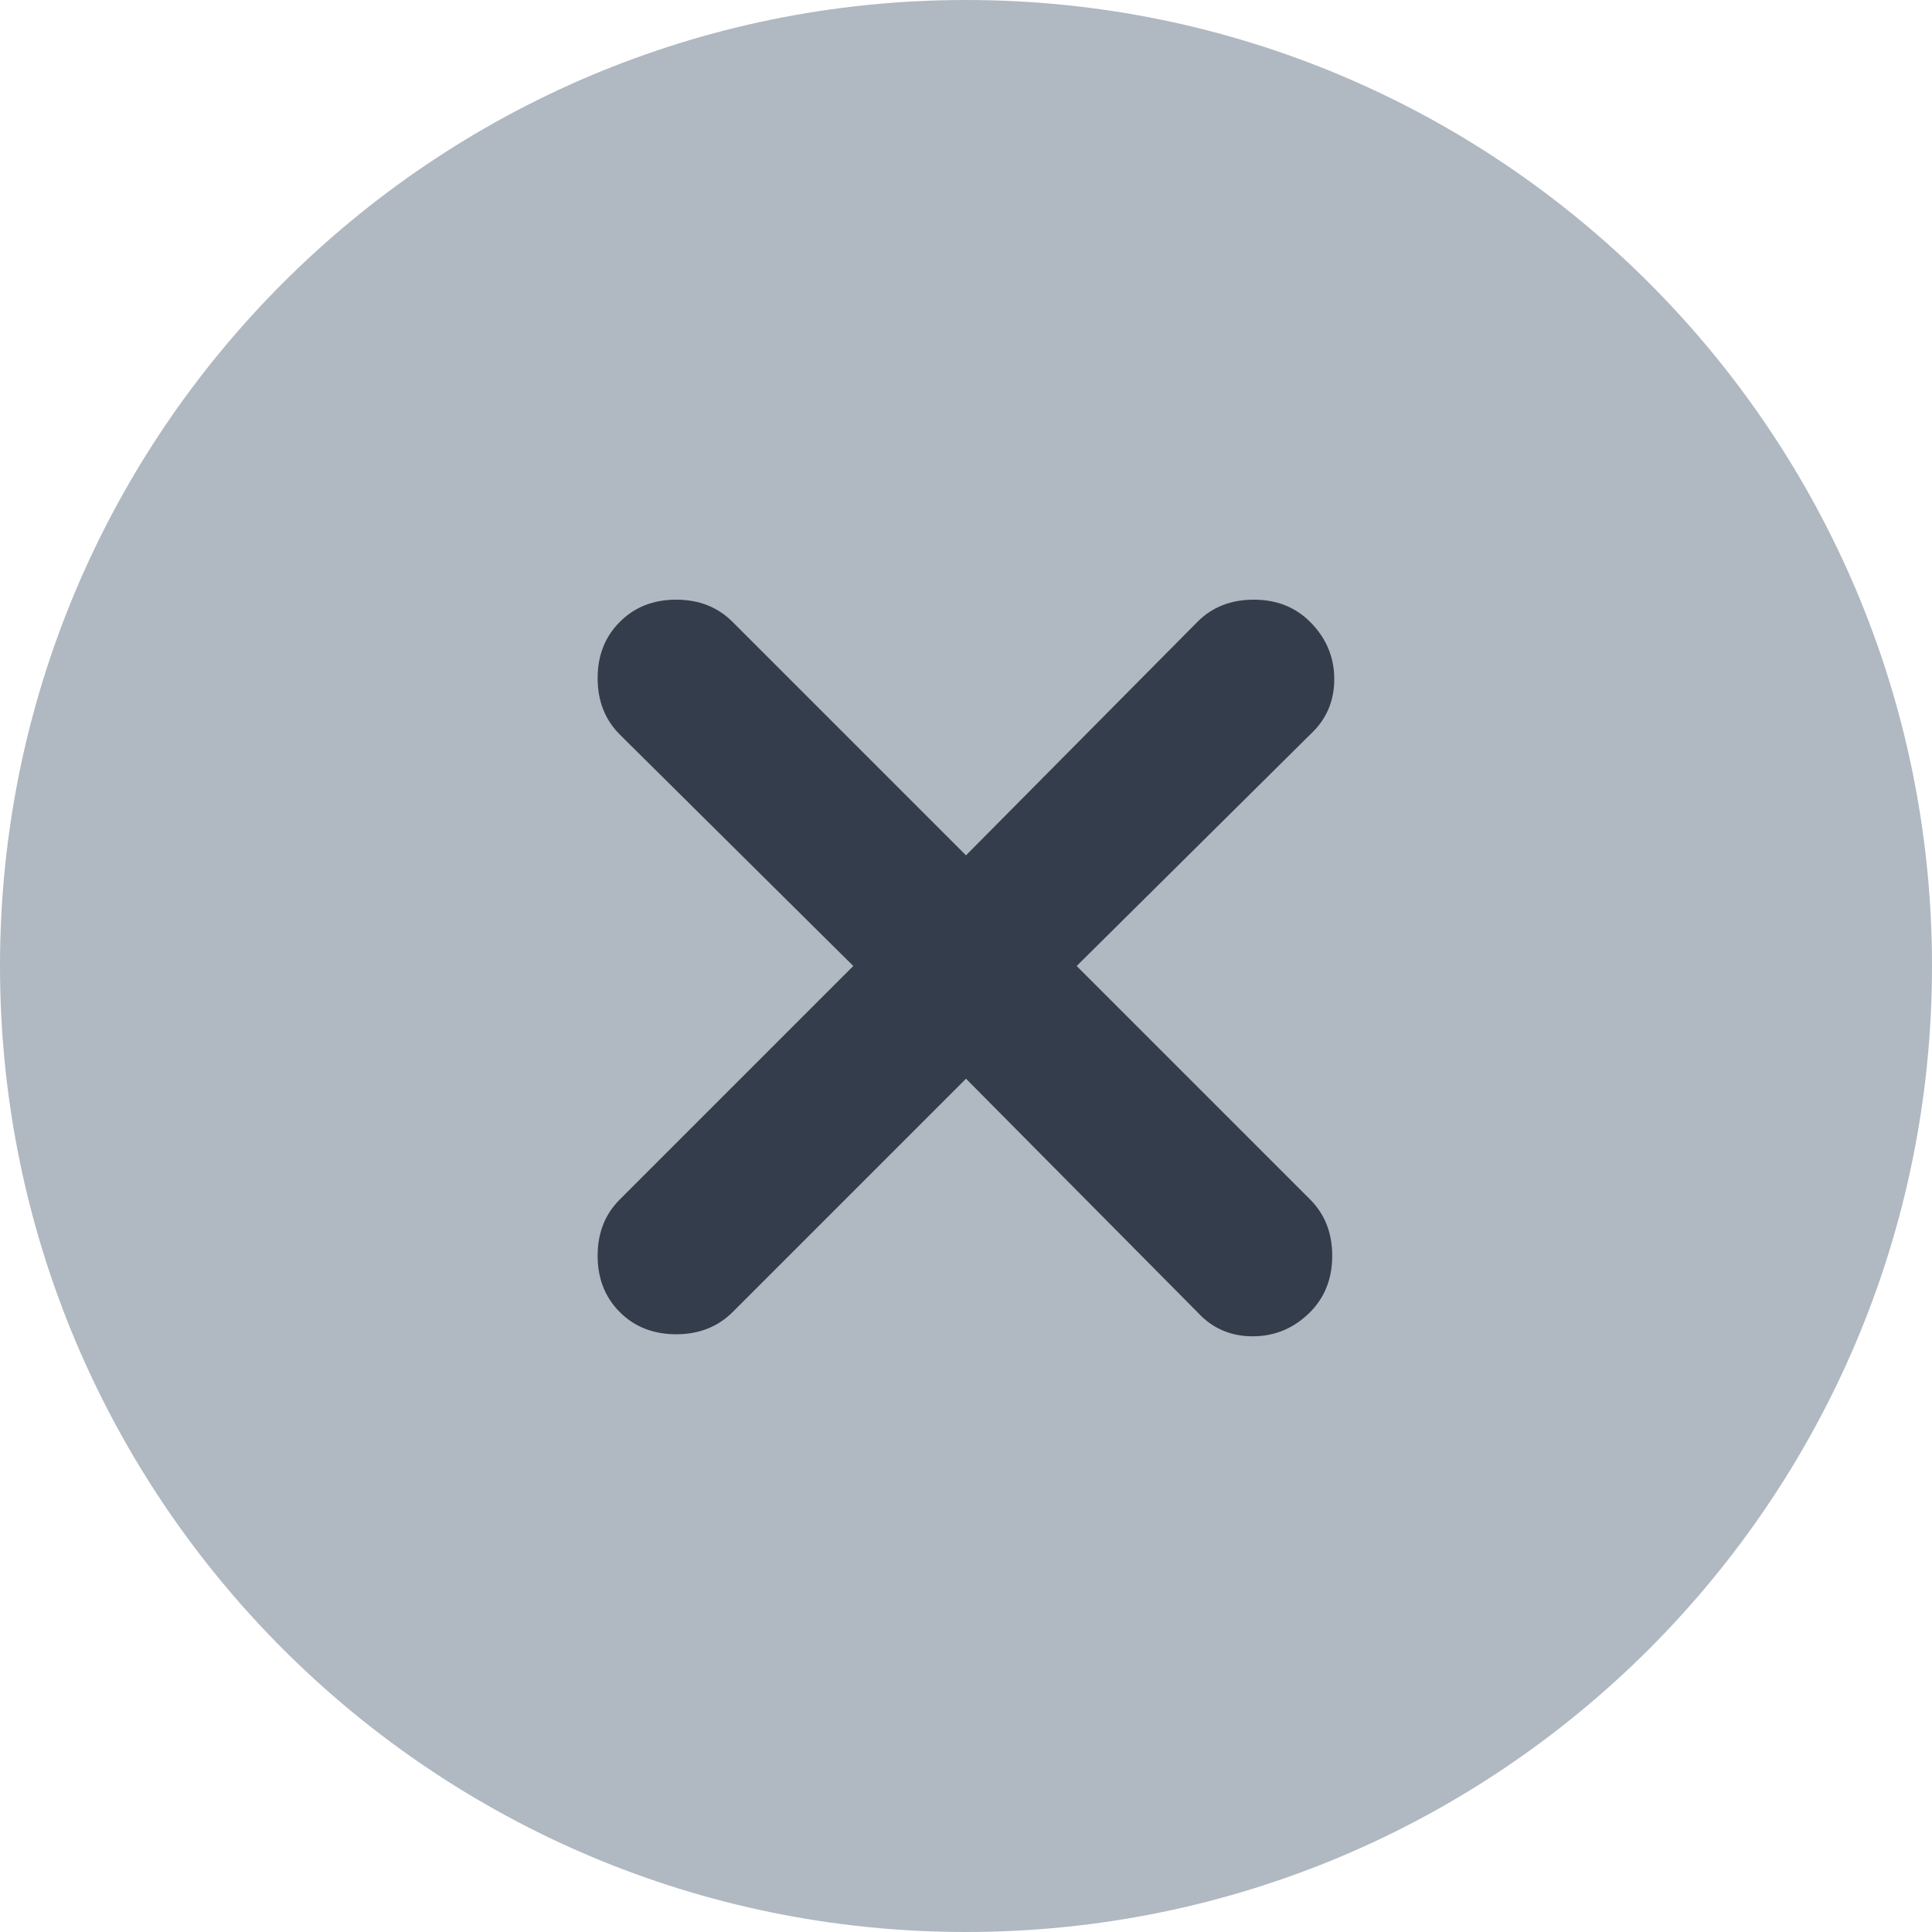
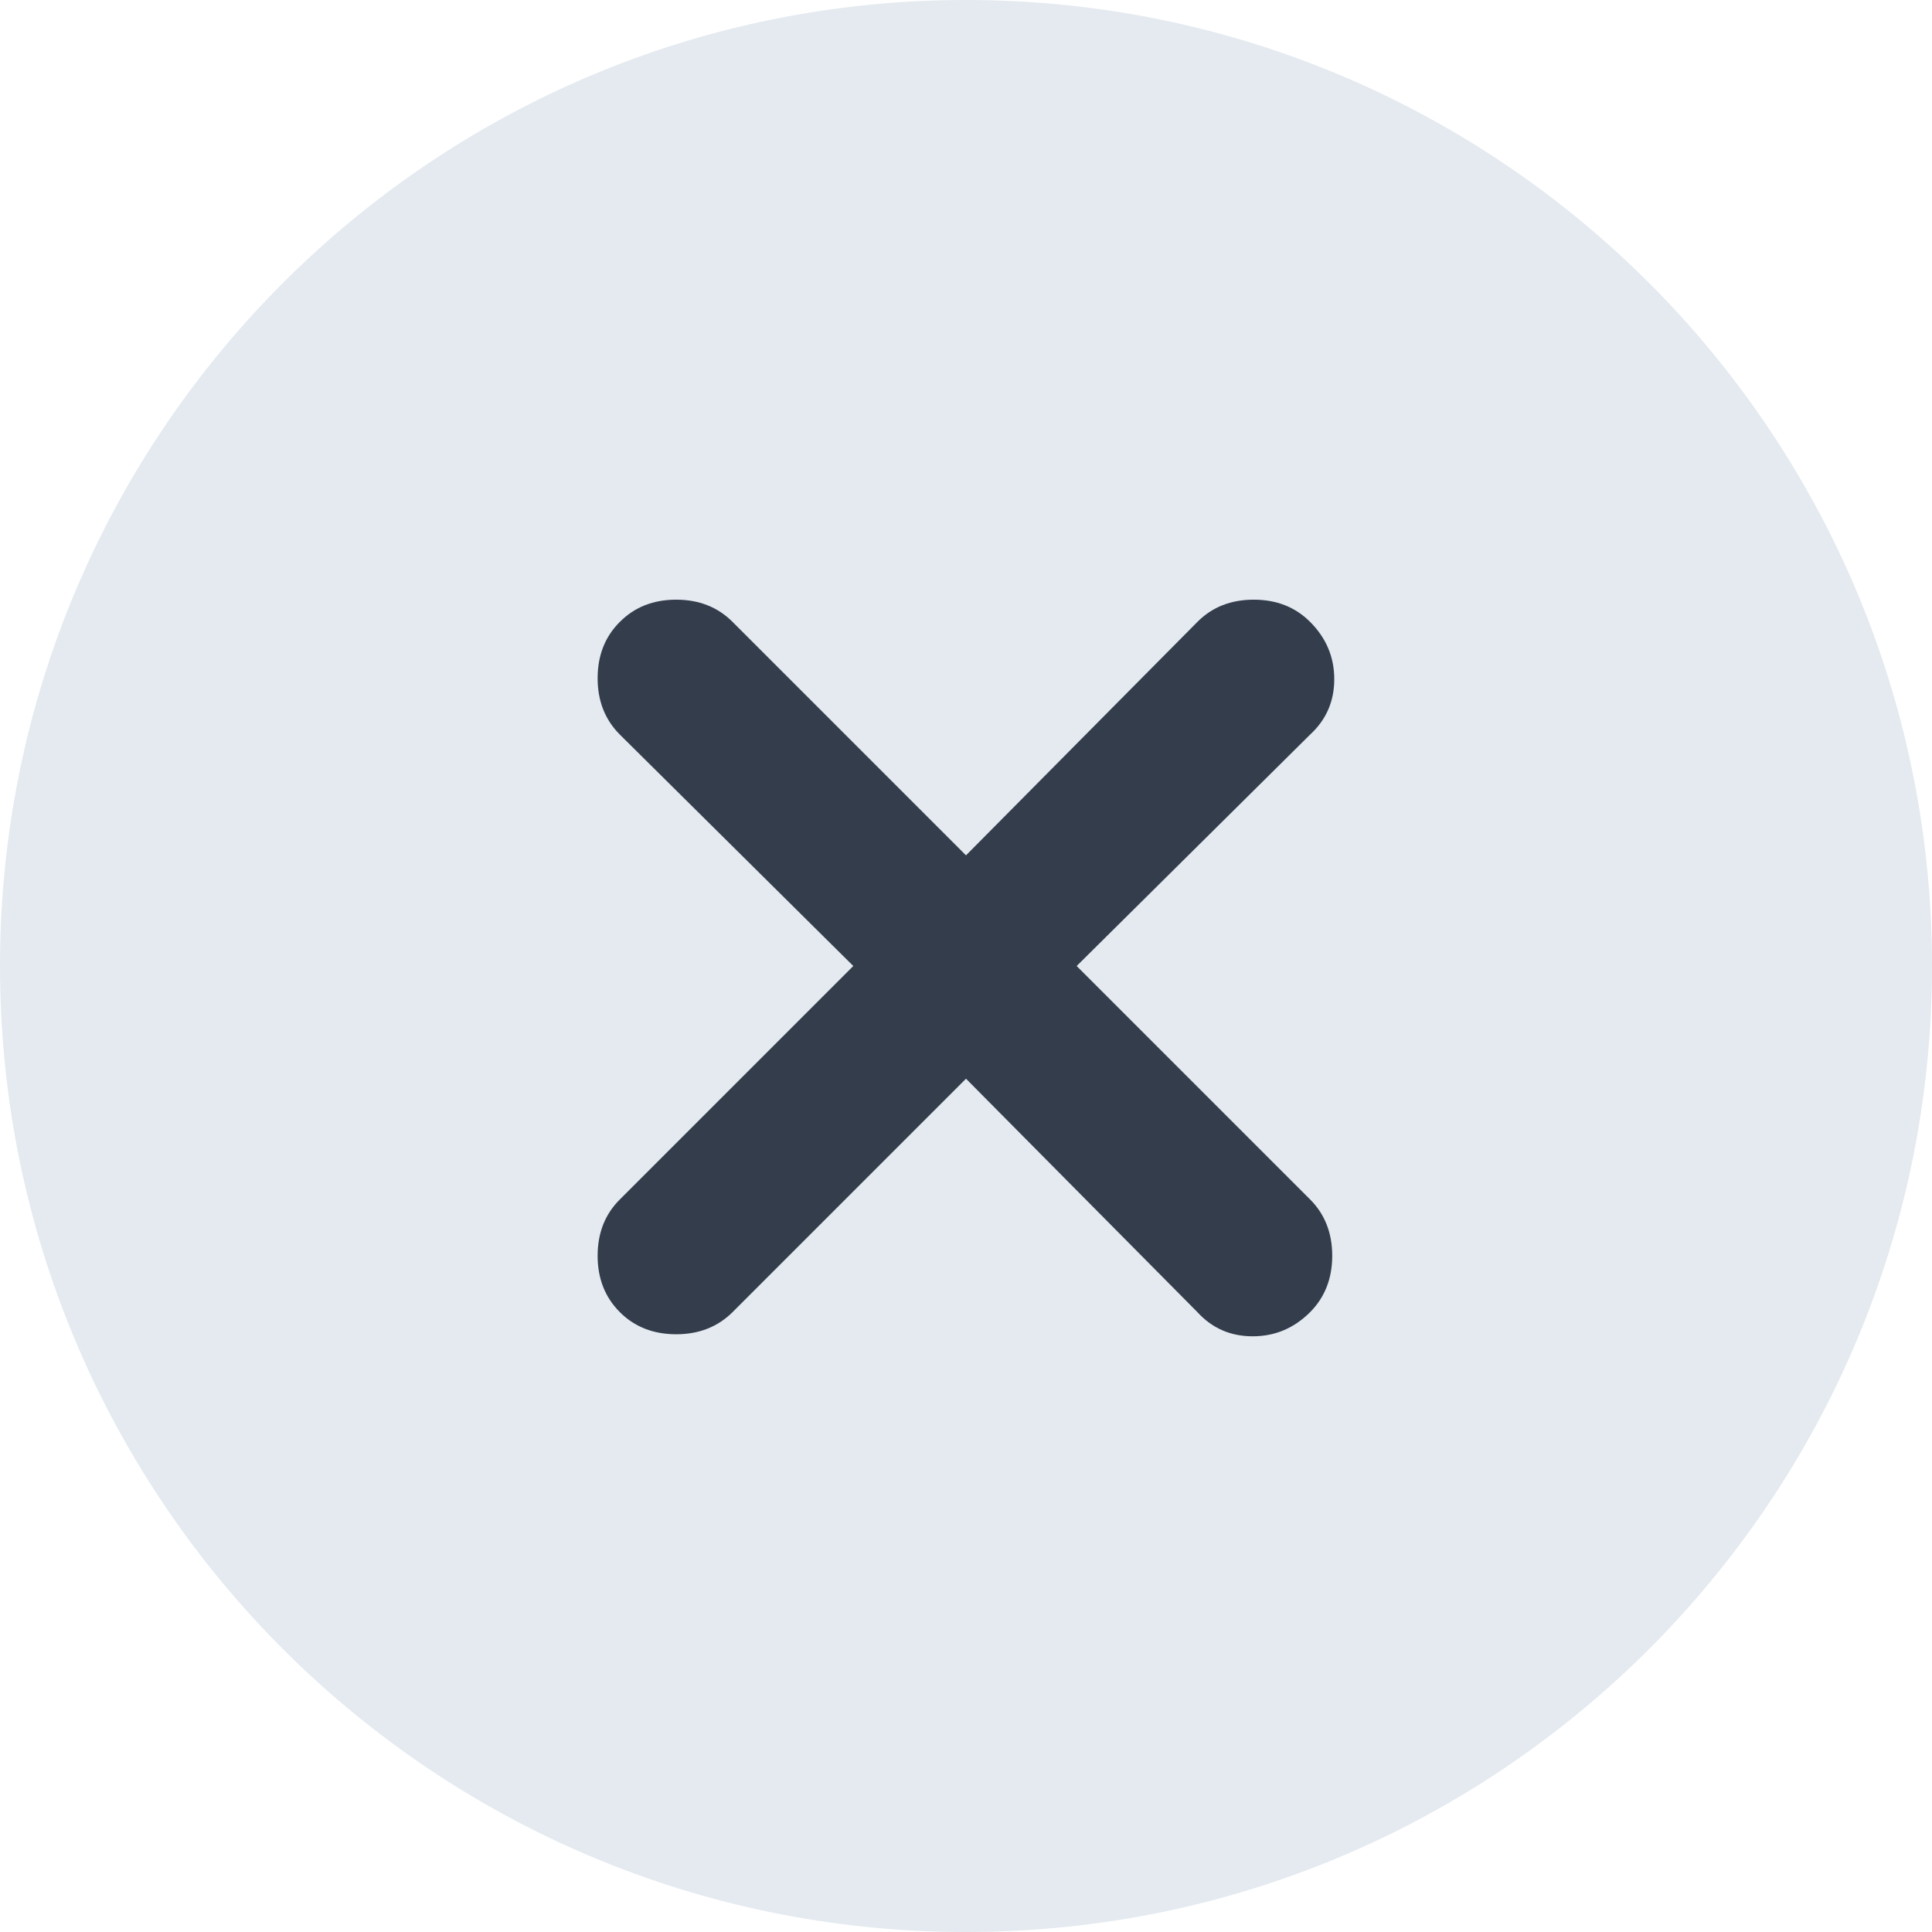
<svg xmlns="http://www.w3.org/2000/svg" width="18" height="18" viewBox="0 0 18 18" fill="none">
-   <rect width="18" height="18" rx="9" fill="#B0B8C1" />
+   <rect width="18" height="18" rx="9" fill="#E4EAF0" />
  <path d="M9 10.05L6.825 12.225C6.687 12.362 6.512 12.431 6.3 12.431C6.087 12.431 5.912 12.362 5.775 12.225C5.637 12.087 5.568 11.912 5.568 11.7C5.568 11.487 5.637 11.312 5.775 11.175L7.95 9L5.775 6.844C5.637 6.706 5.568 6.531 5.568 6.319C5.568 6.106 5.637 5.931 5.775 5.794C5.912 5.656 6.087 5.587 6.3 5.587C6.512 5.587 6.687 5.656 6.825 5.794L9 7.969L11.156 5.794C11.293 5.656 11.468 5.587 11.681 5.587C11.893 5.587 12.068 5.656 12.206 5.794C12.356 5.944 12.431 6.122 12.431 6.328C12.431 6.534 12.356 6.706 12.206 6.844L10.031 9L12.206 11.175C12.343 11.312 12.412 11.487 12.412 11.7C12.412 11.912 12.343 12.087 12.206 12.225C12.056 12.375 11.878 12.45 11.671 12.45C11.465 12.45 11.293 12.375 11.156 12.225L9 10.05Z" fill="#333D4B" />
</svg>
